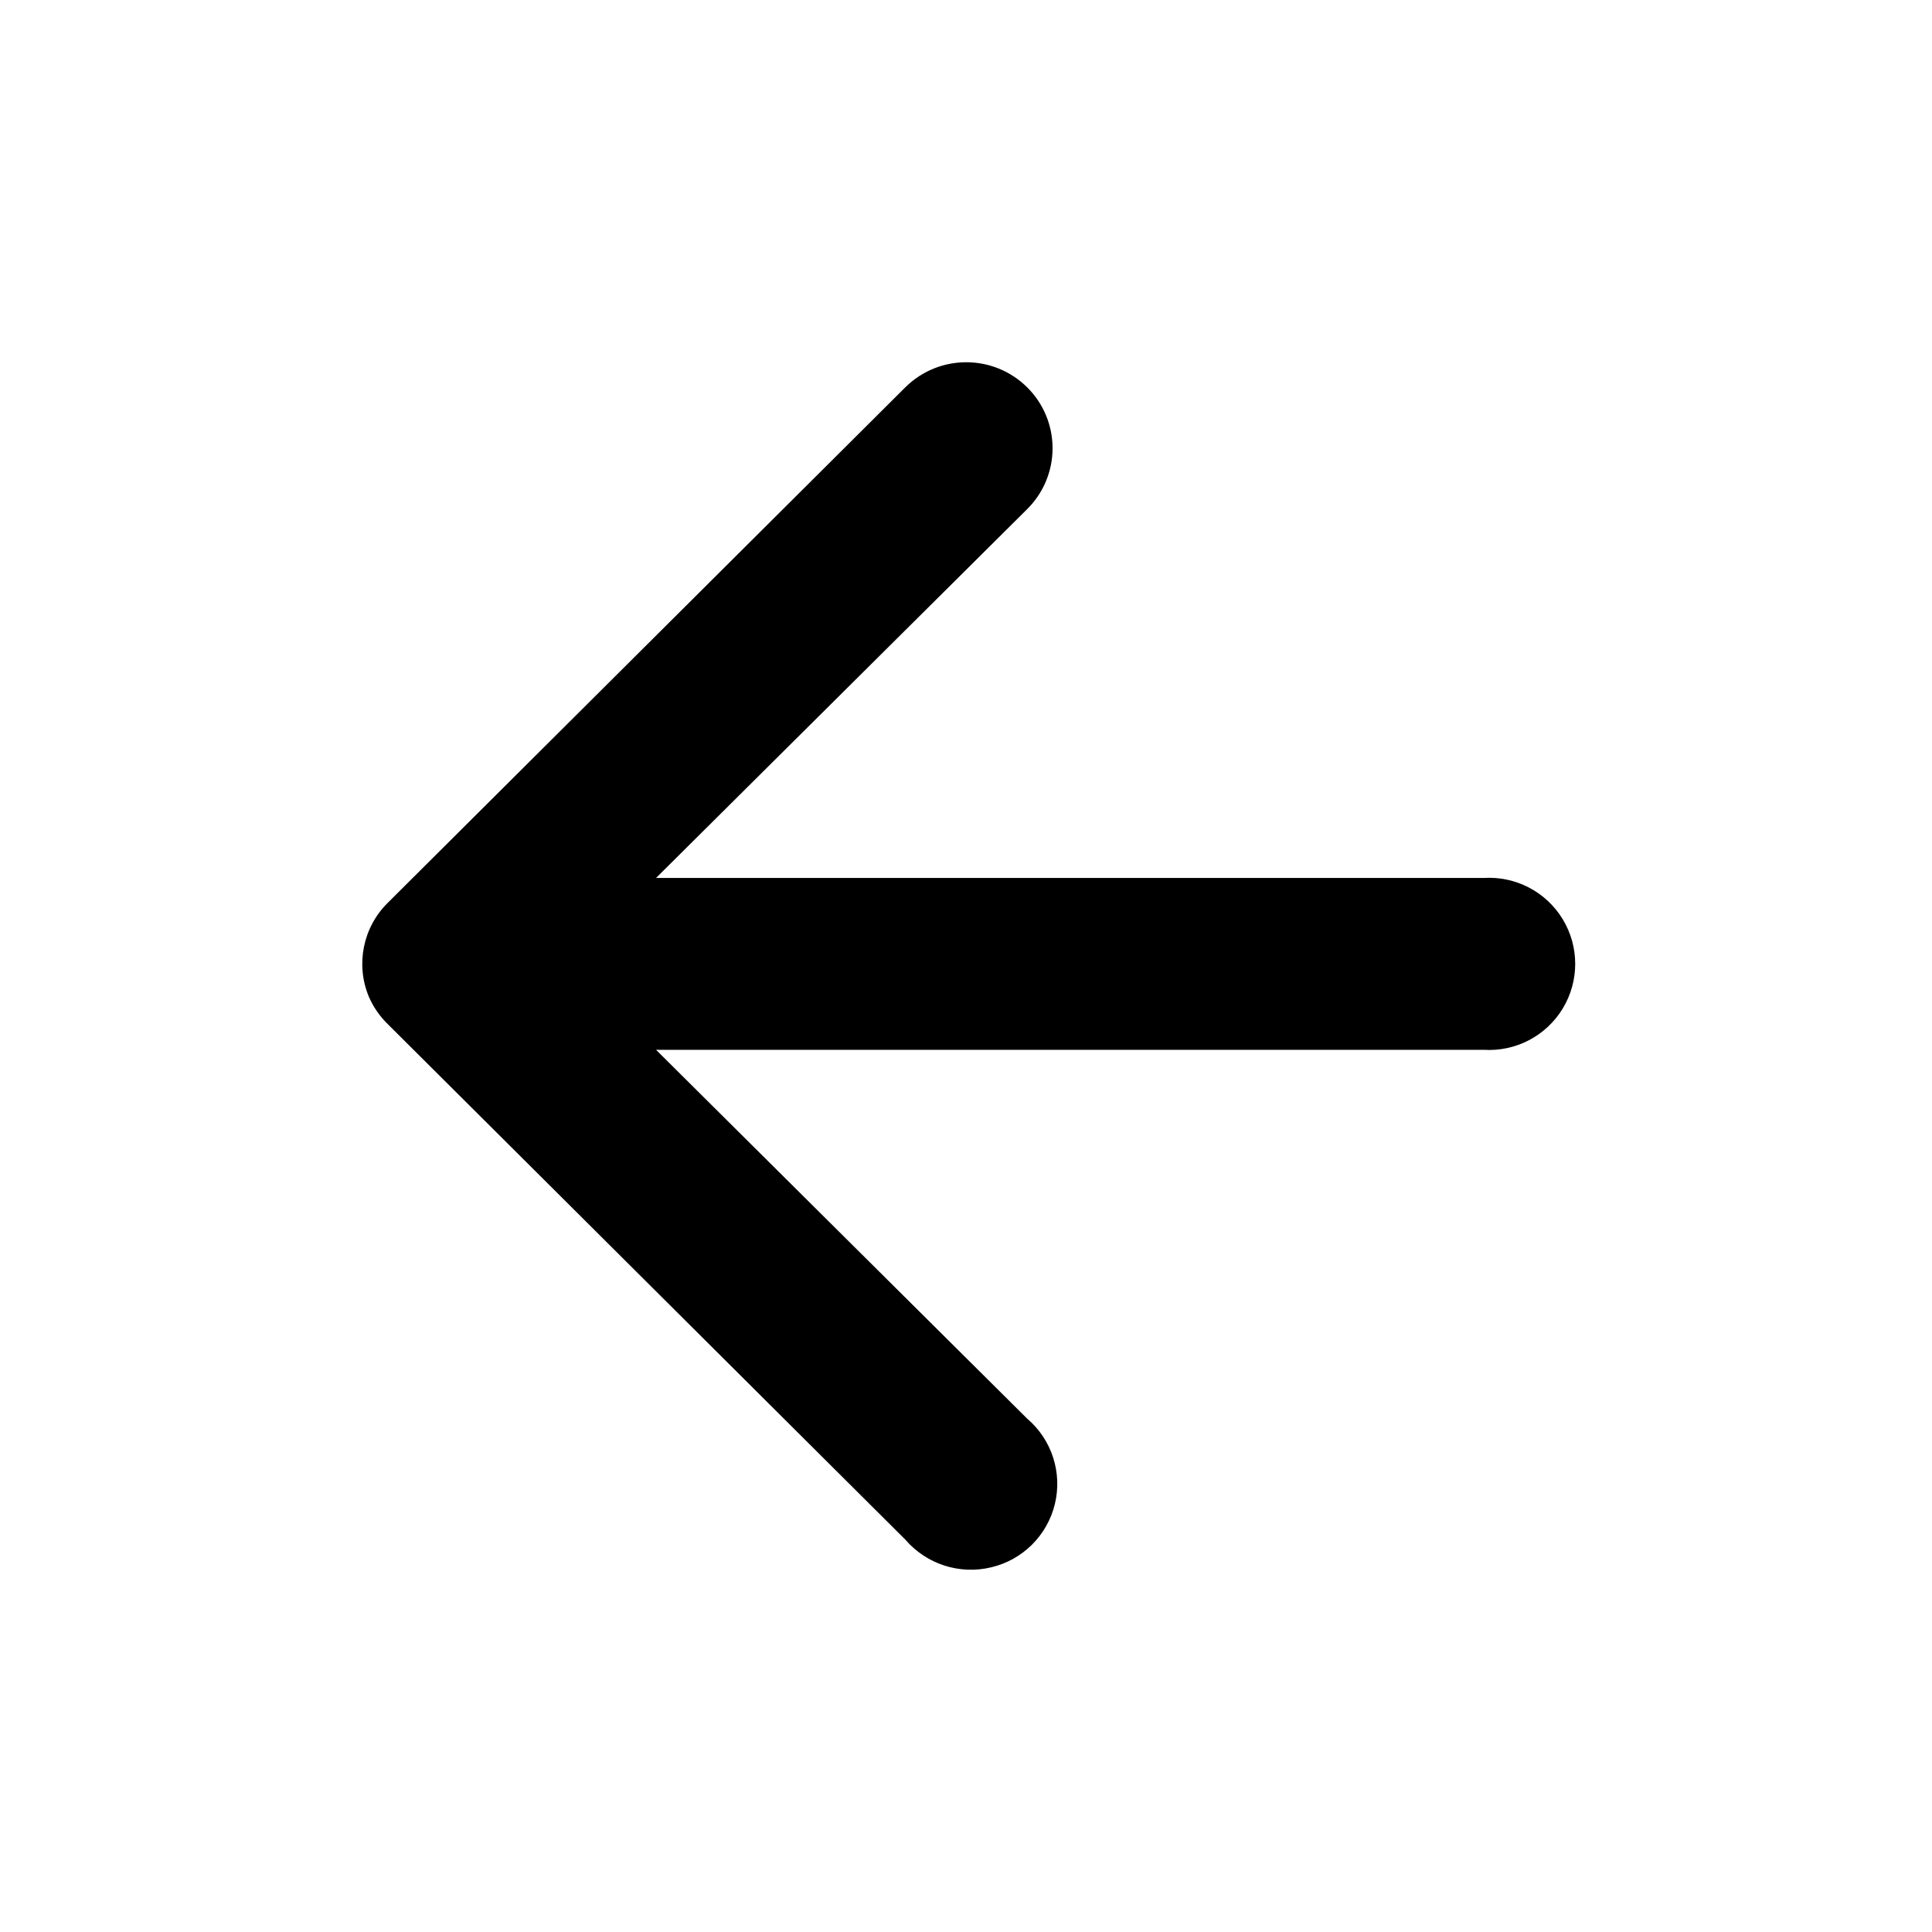
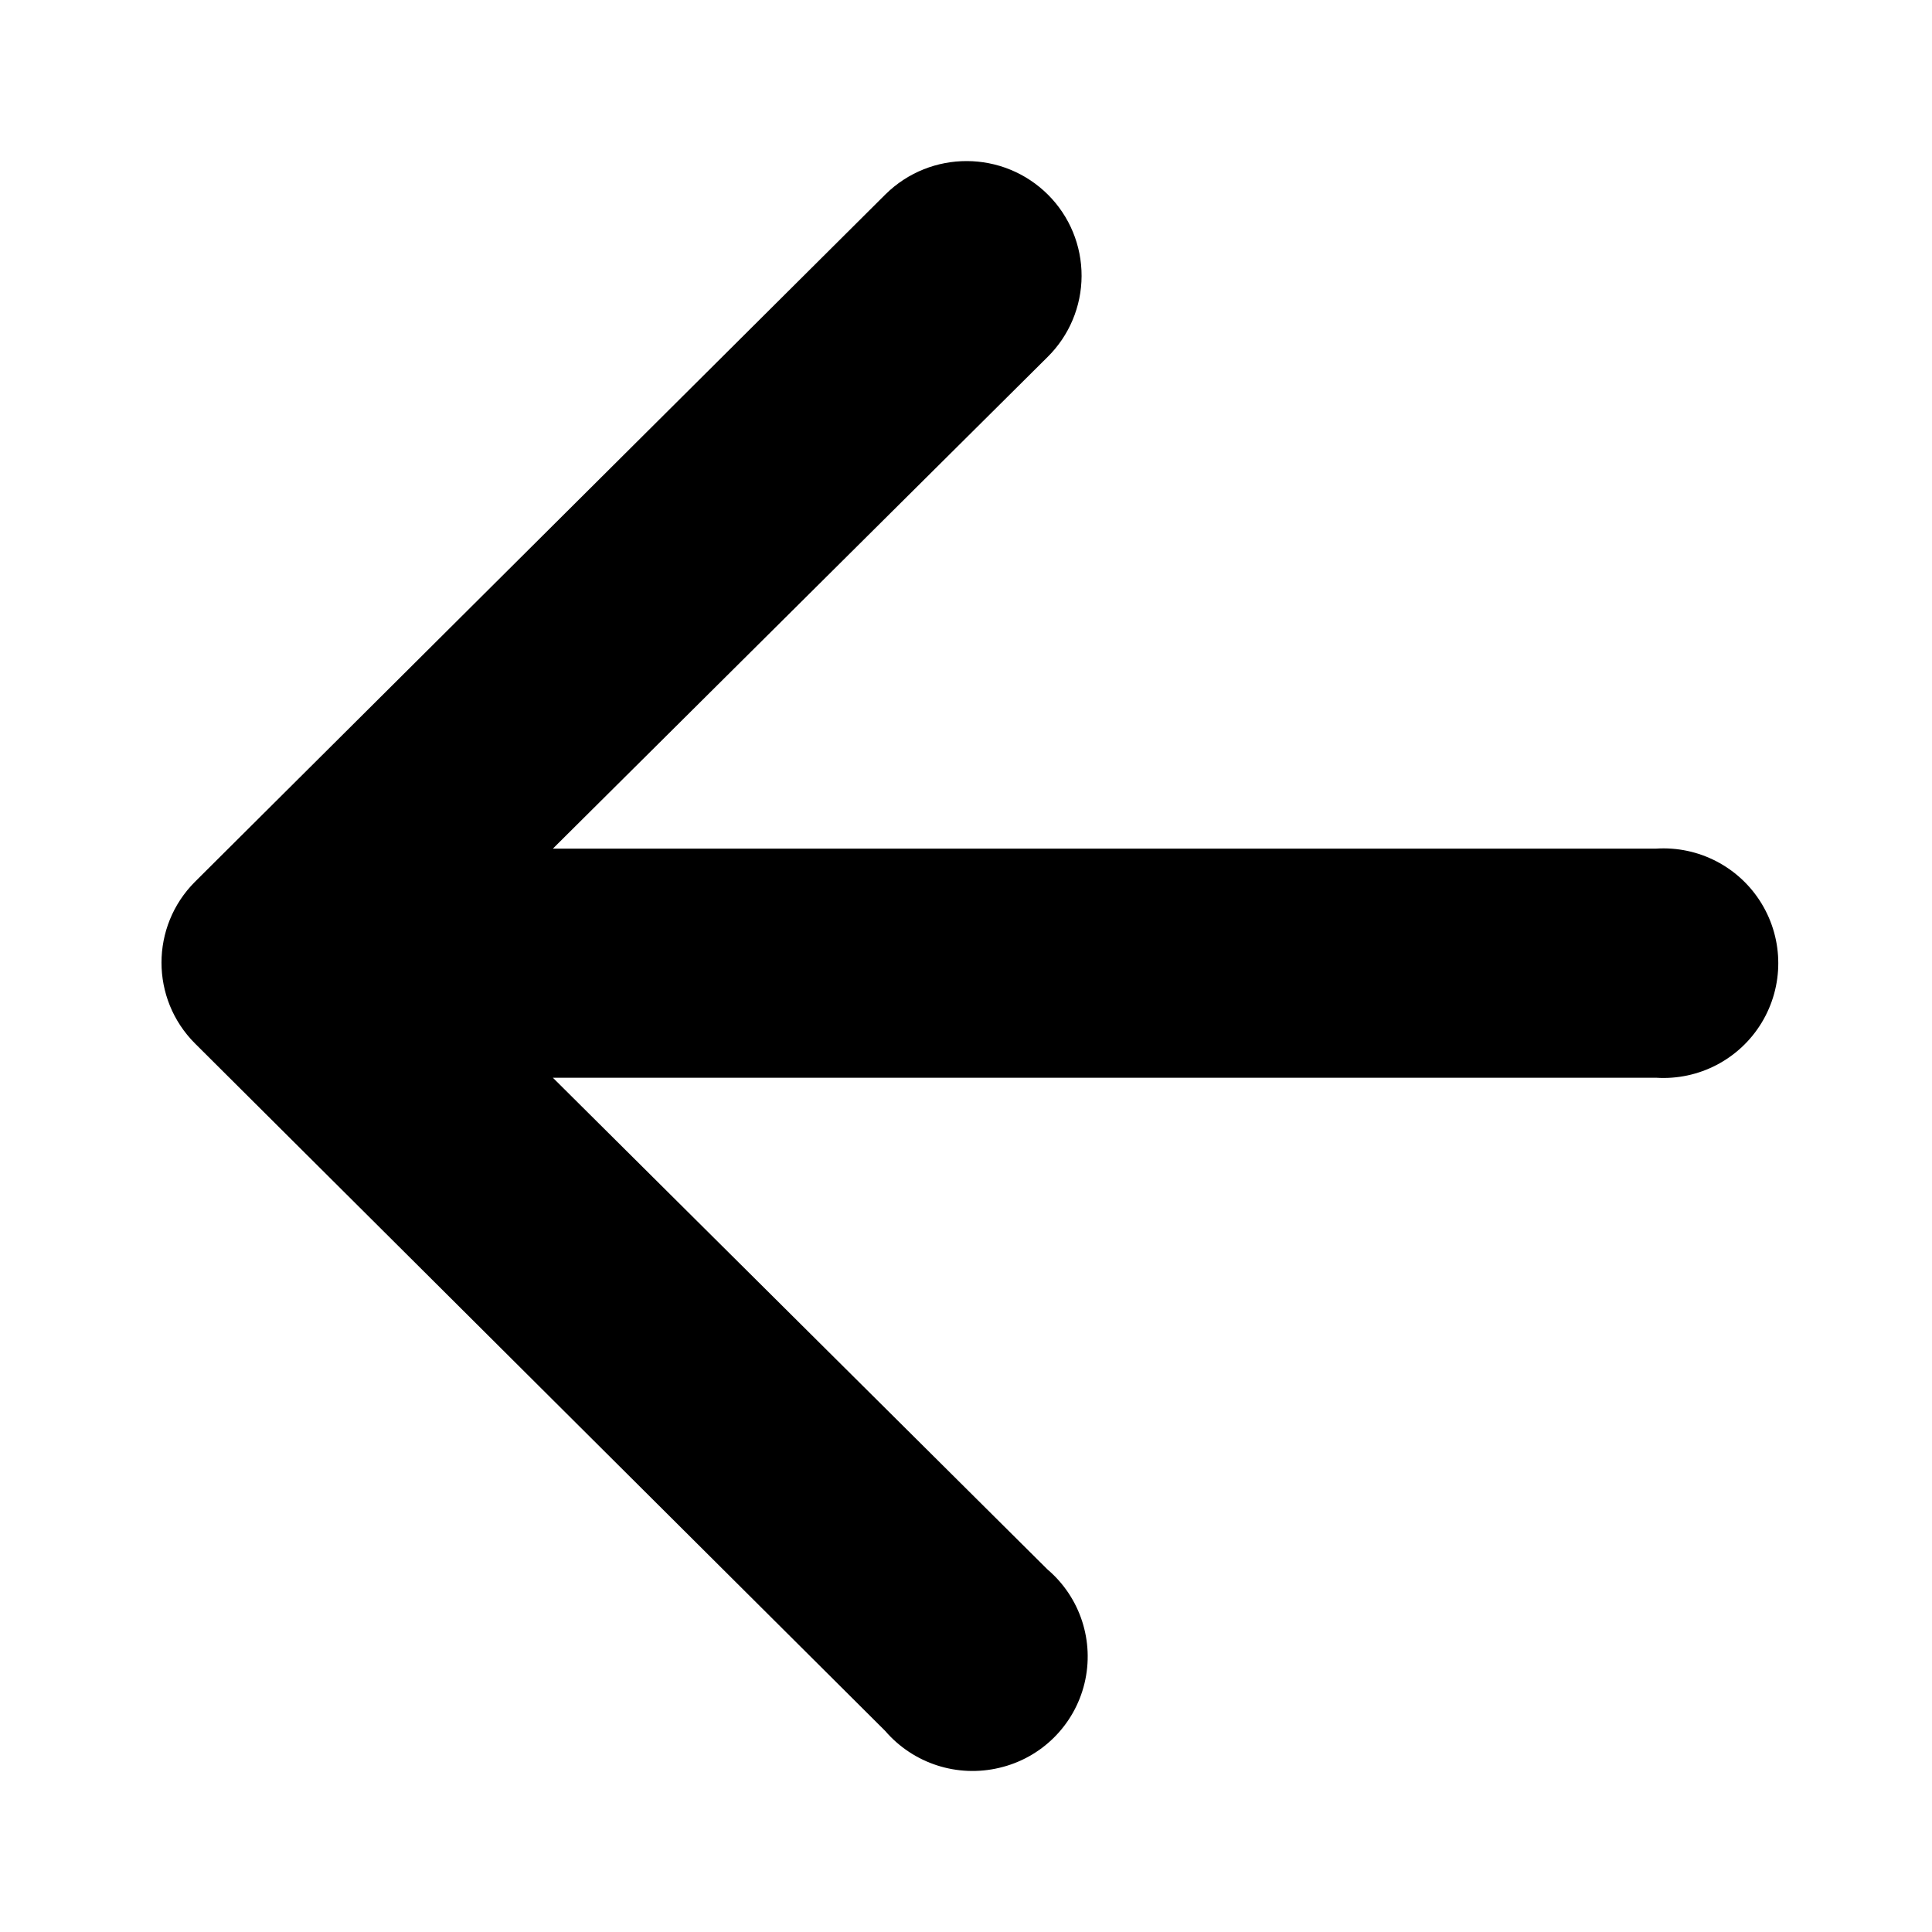
- <svg xmlns="http://www.w3.org/2000/svg" viewBox="0 0 16 16">
-   <path d="M3.054 8.253a.71.71 0 0 1 .157-.776l4.287-4.27a.717.717 0 0 1 1.011.003.71.71 0 0 1-.003 1.007L5.433 7.271h6.853a.713.713 0 1 1 0 1.423H5.433l3.073 3.054a.71.71 0 0 1-.298 1.232.716.716 0 0 1-.71-.229l-4.287-4.27a.712.712 0 0 1-.157-.228Z" />
+ <svg xmlns="http://www.w3.org/2000/svg" viewBox="0 0 12 12">
+   <path d="M1.211 5.477 5.5 1.207a.717.717 0 0 1 1.01.003.71.71 0 0 1-.003 1.007L3.434 5.271h6.852a.713.713 0 1 1 0 1.423H3.434l3.072 3.054a.71.71 0 0 1-.298 1.232.716.716 0 0 1-.71-.229l-4.287-4.27a.71.71 0 0 1 0-1.004Z" />
</svg>
